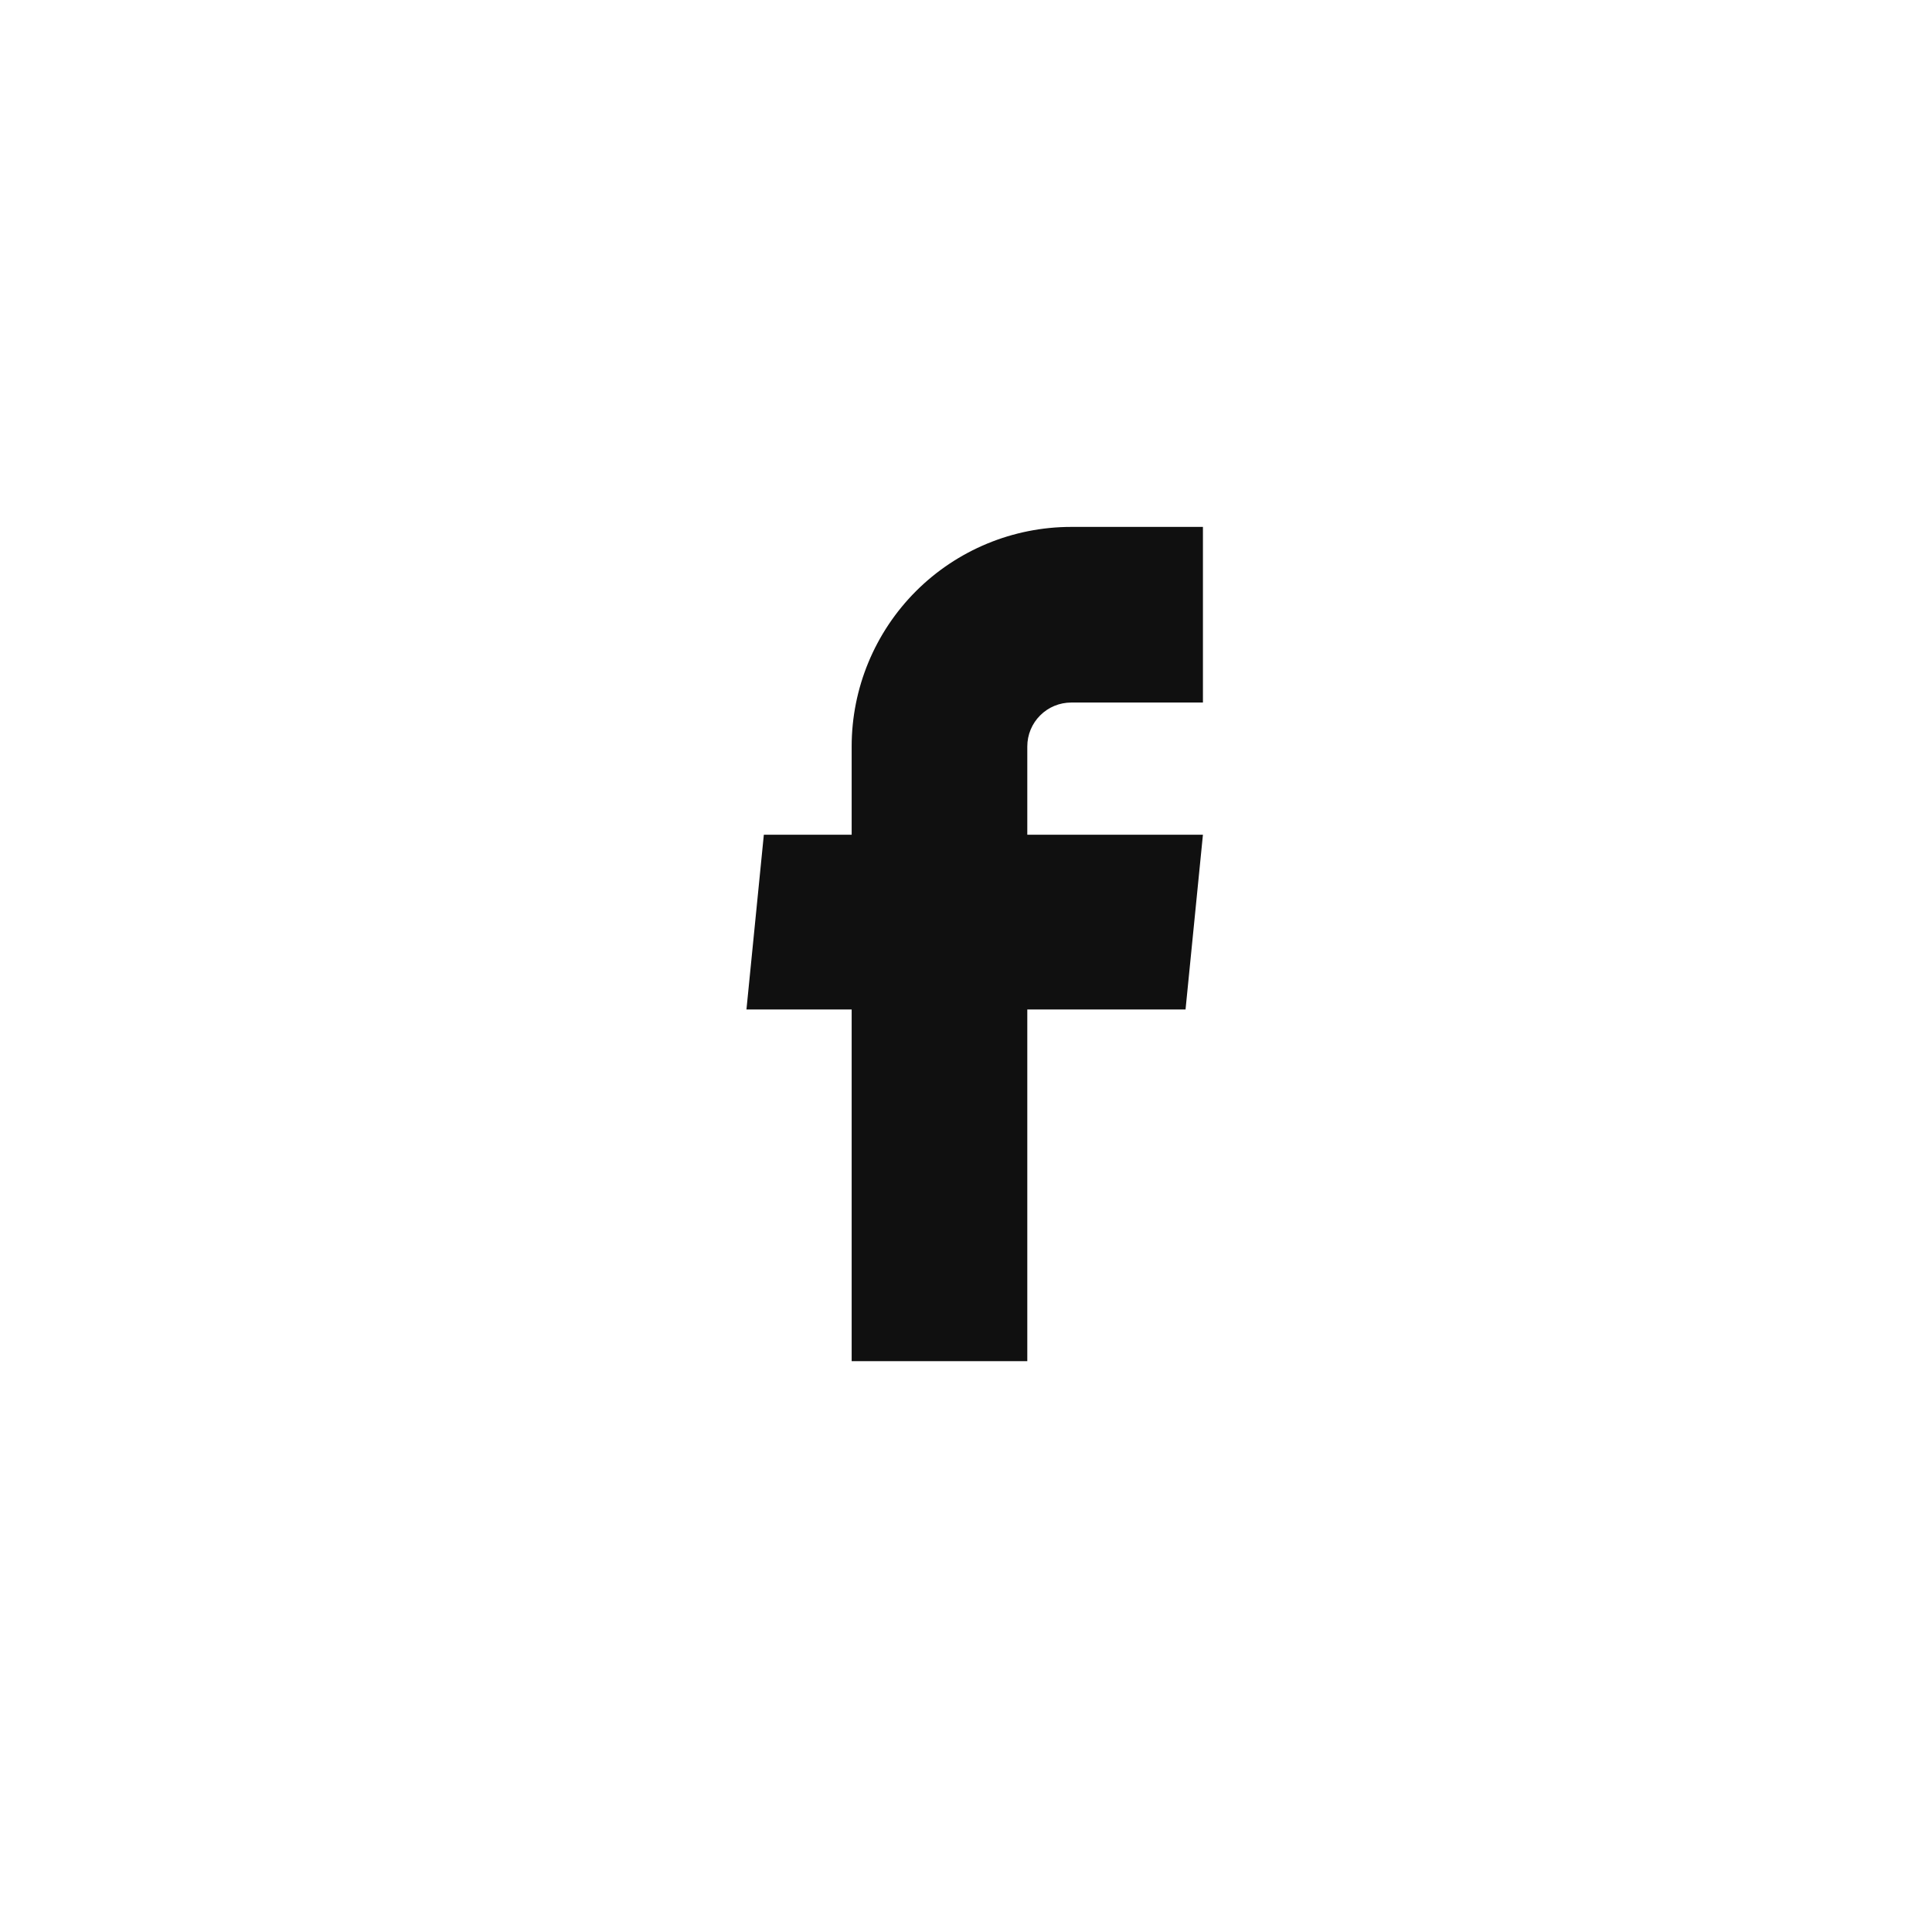
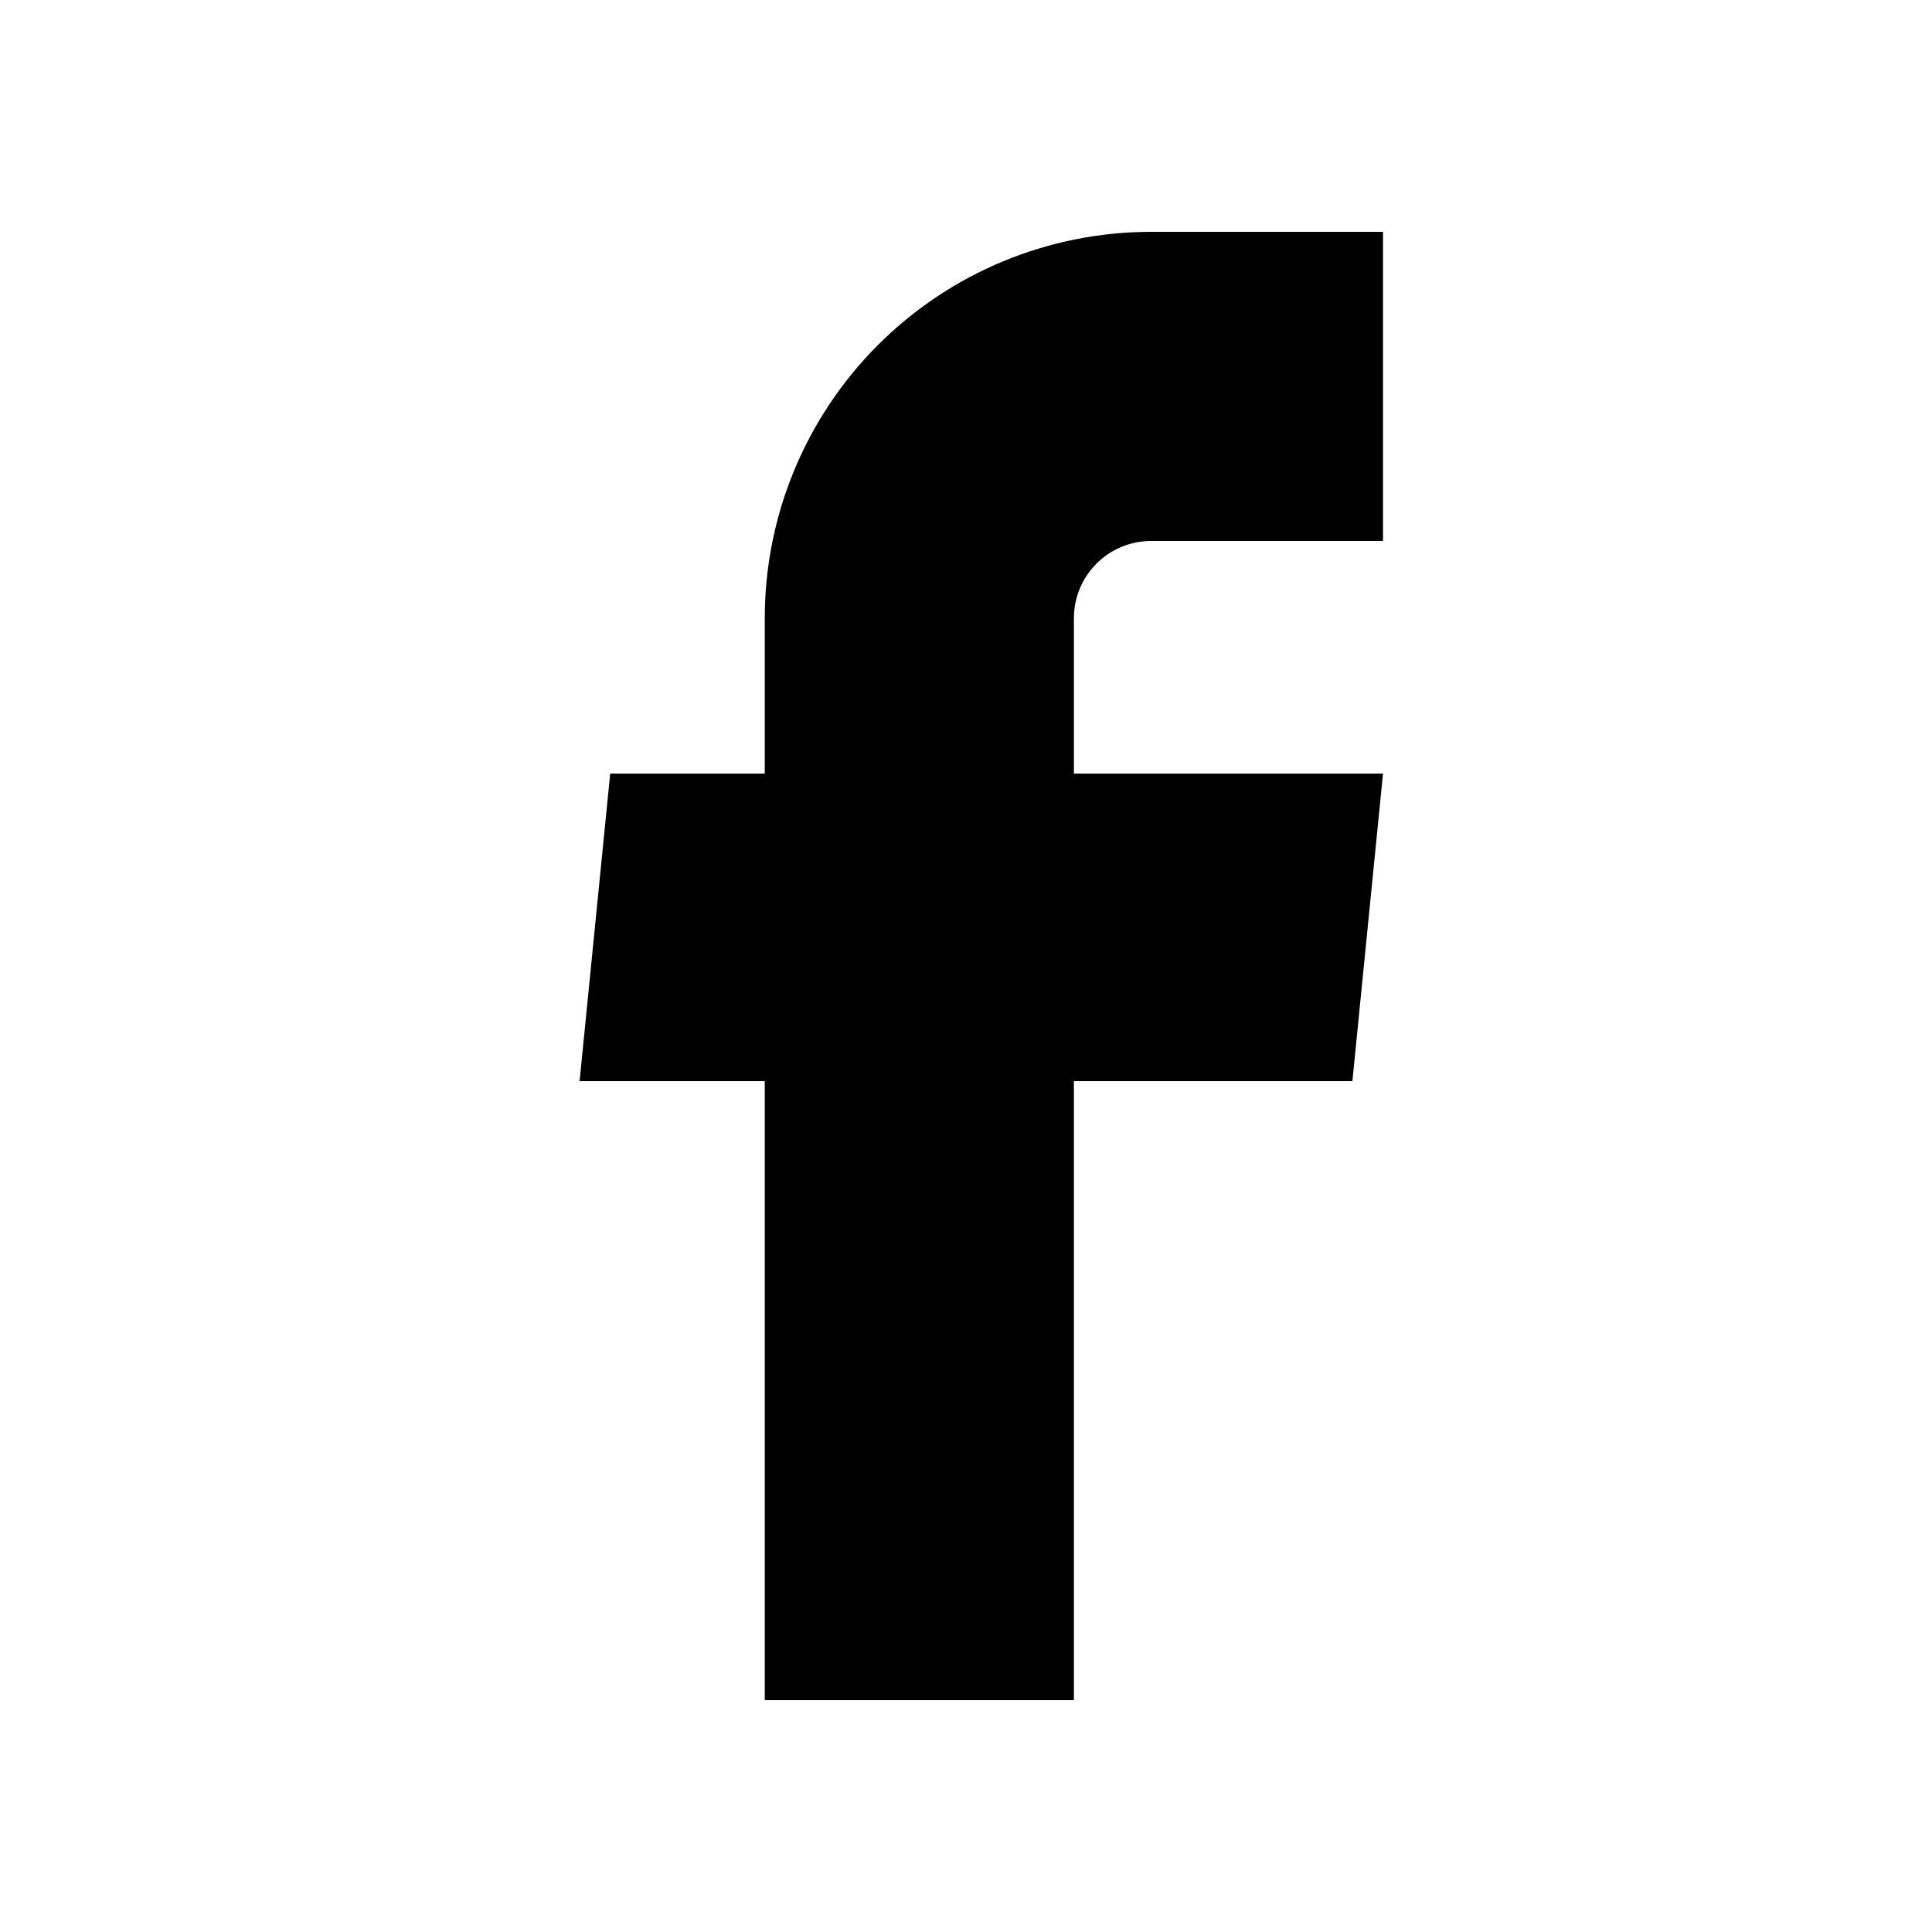
- <svg xmlns="http://www.w3.org/2000/svg" width="44" height="44" viewBox="0 0 44 44" fill="none">
-   <path d="M19.396 31H23.396V22.99H27L27.396 19.01H23.396V17C23.396 16.735 23.501 16.48 23.689 16.293C23.876 16.105 24.131 16 24.396 16H27.396V12H24.396C23.07 12 21.798 12.527 20.86 13.464C19.923 14.402 19.396 15.674 19.396 17V19.01H17.396L17 22.99H19.396V31Z" fill="#101010" />
+ <svg xmlns="http://www.w3.org/2000/svg" width="25" height="25" viewBox="0 0 25 25" fill="none">
+   <path d="M9.896 22H13.896V13.99H17.5L17.896 10.01H13.896V8C13.896 7.735 14.001 7.48 14.189 7.293C14.376 7.105 14.631 7 14.896 7H17.896V3H14.896C13.57 3 12.298 3.527 11.361 4.464C10.423 5.402 9.896 6.674 9.896 8V10.01H7.896L7.5 13.99H9.896V22Z" fill="currentColor" />
</svg>
